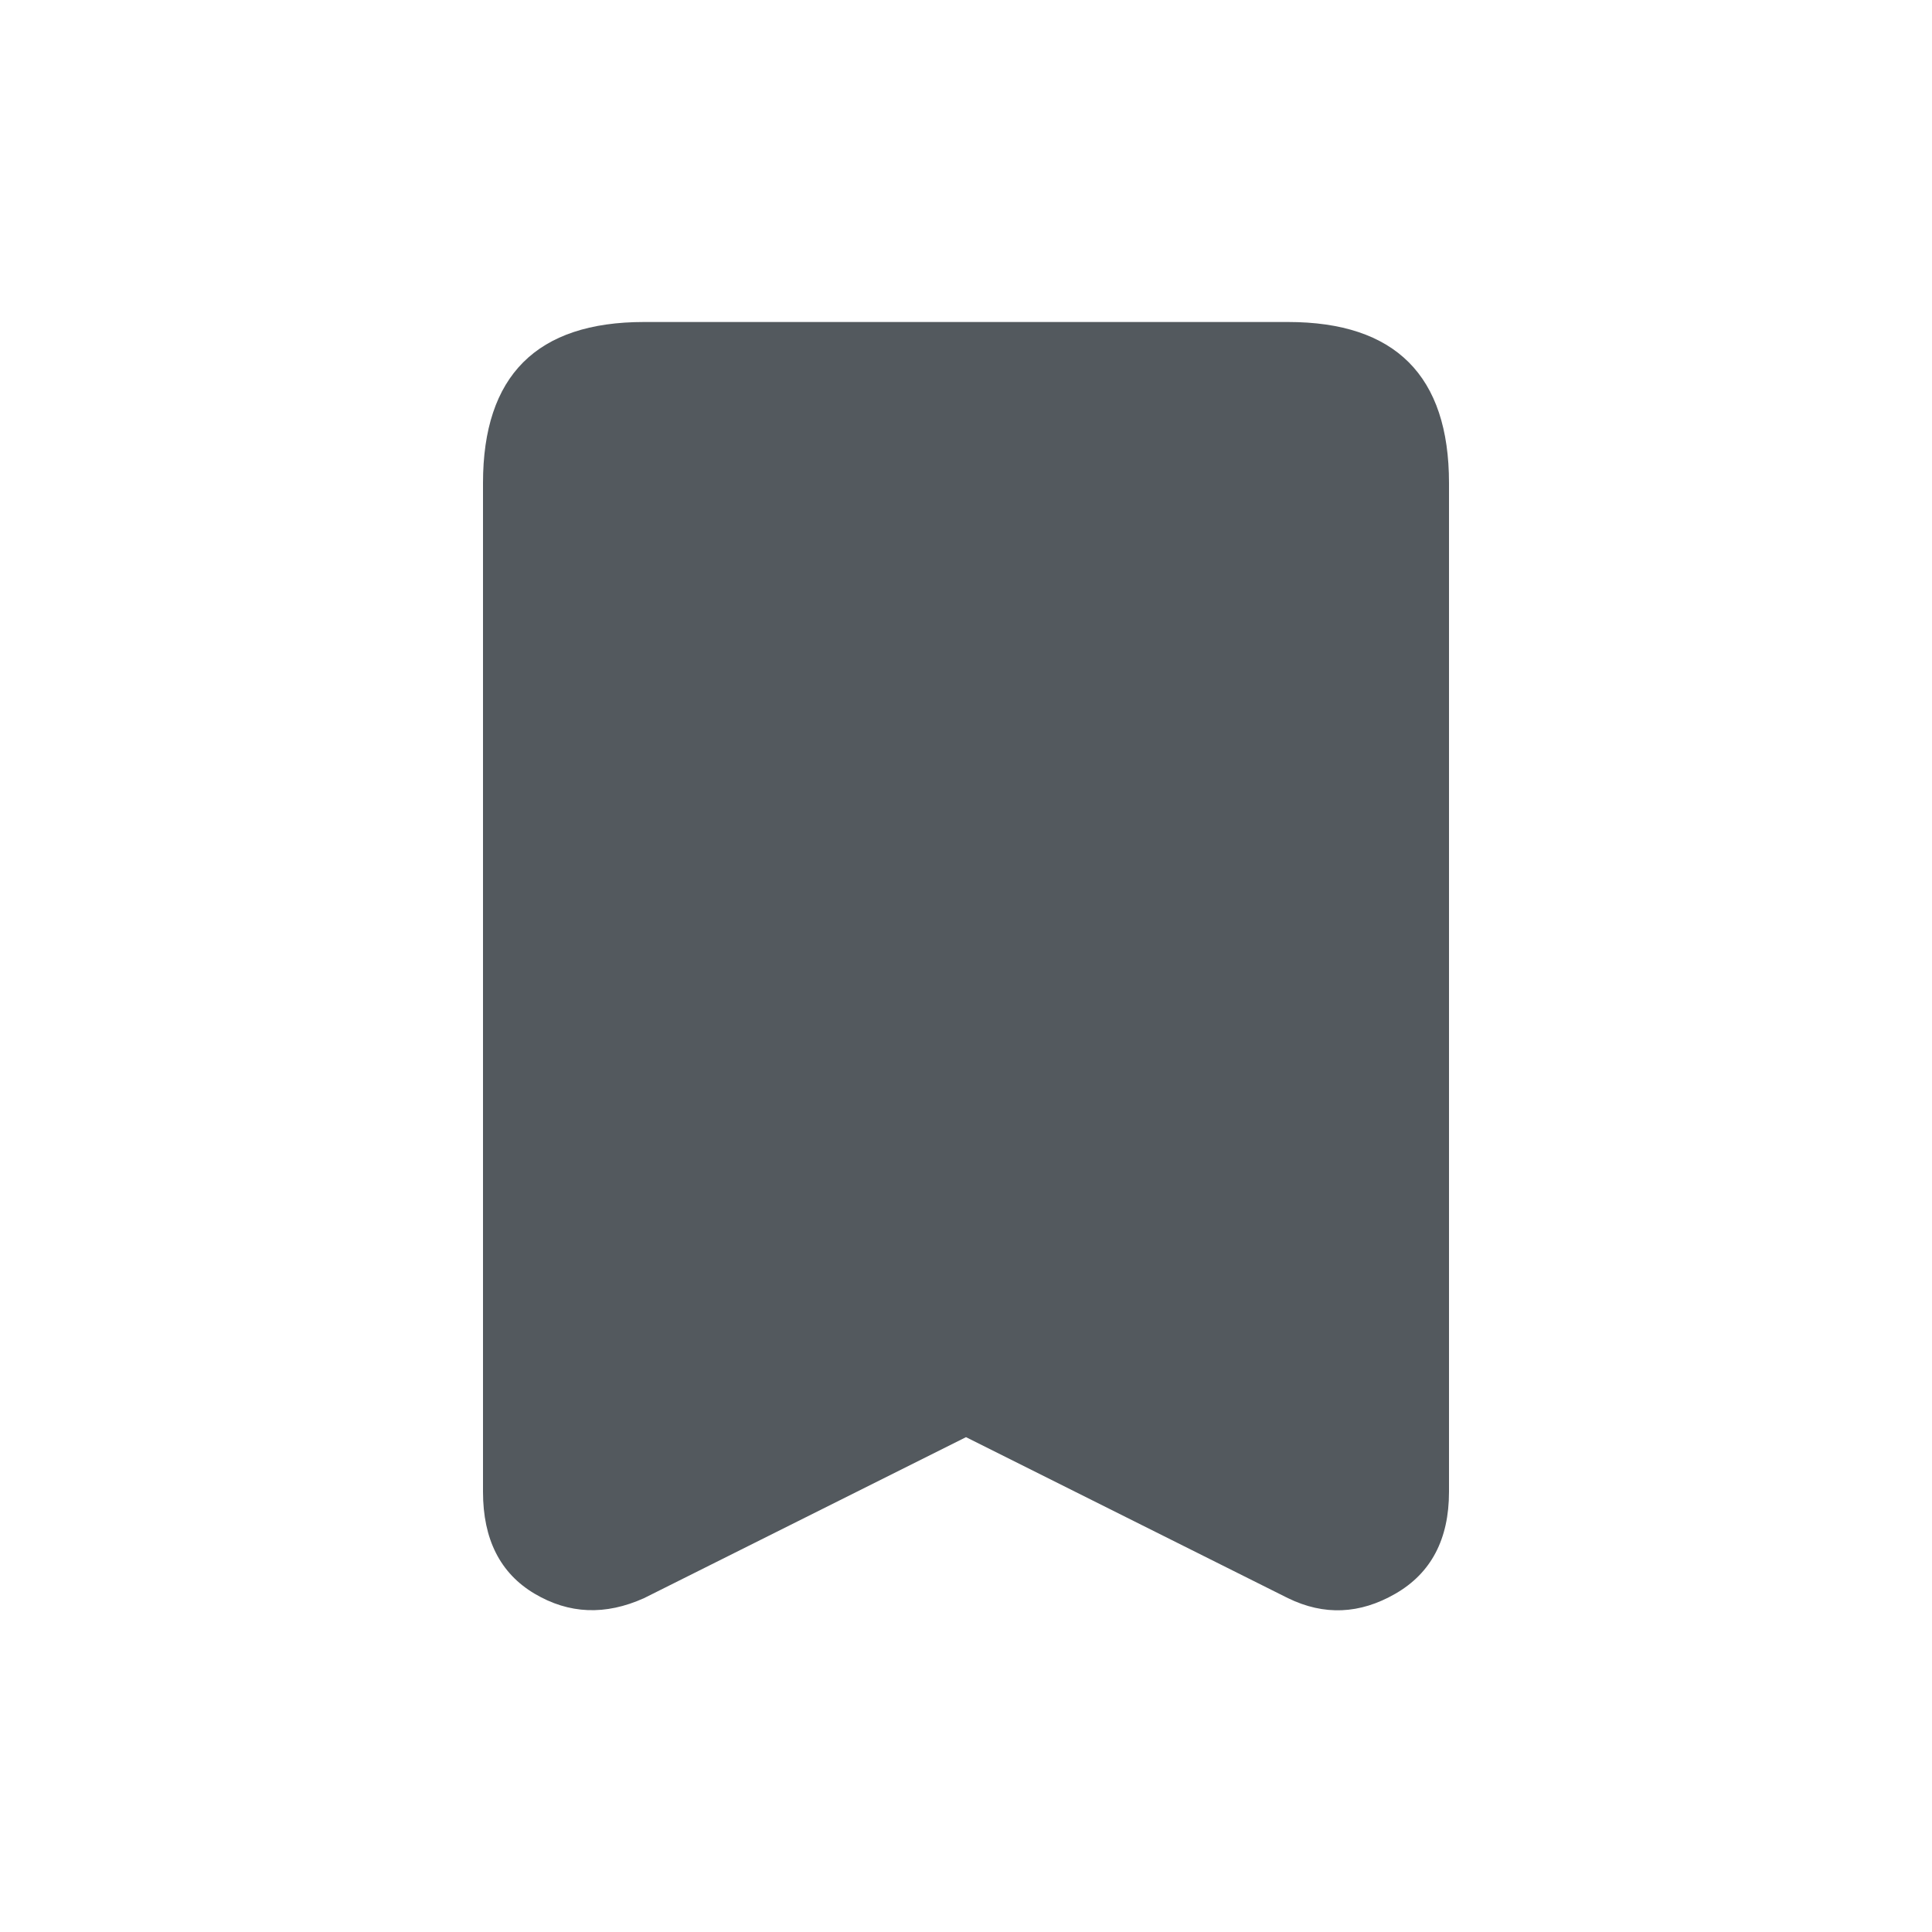
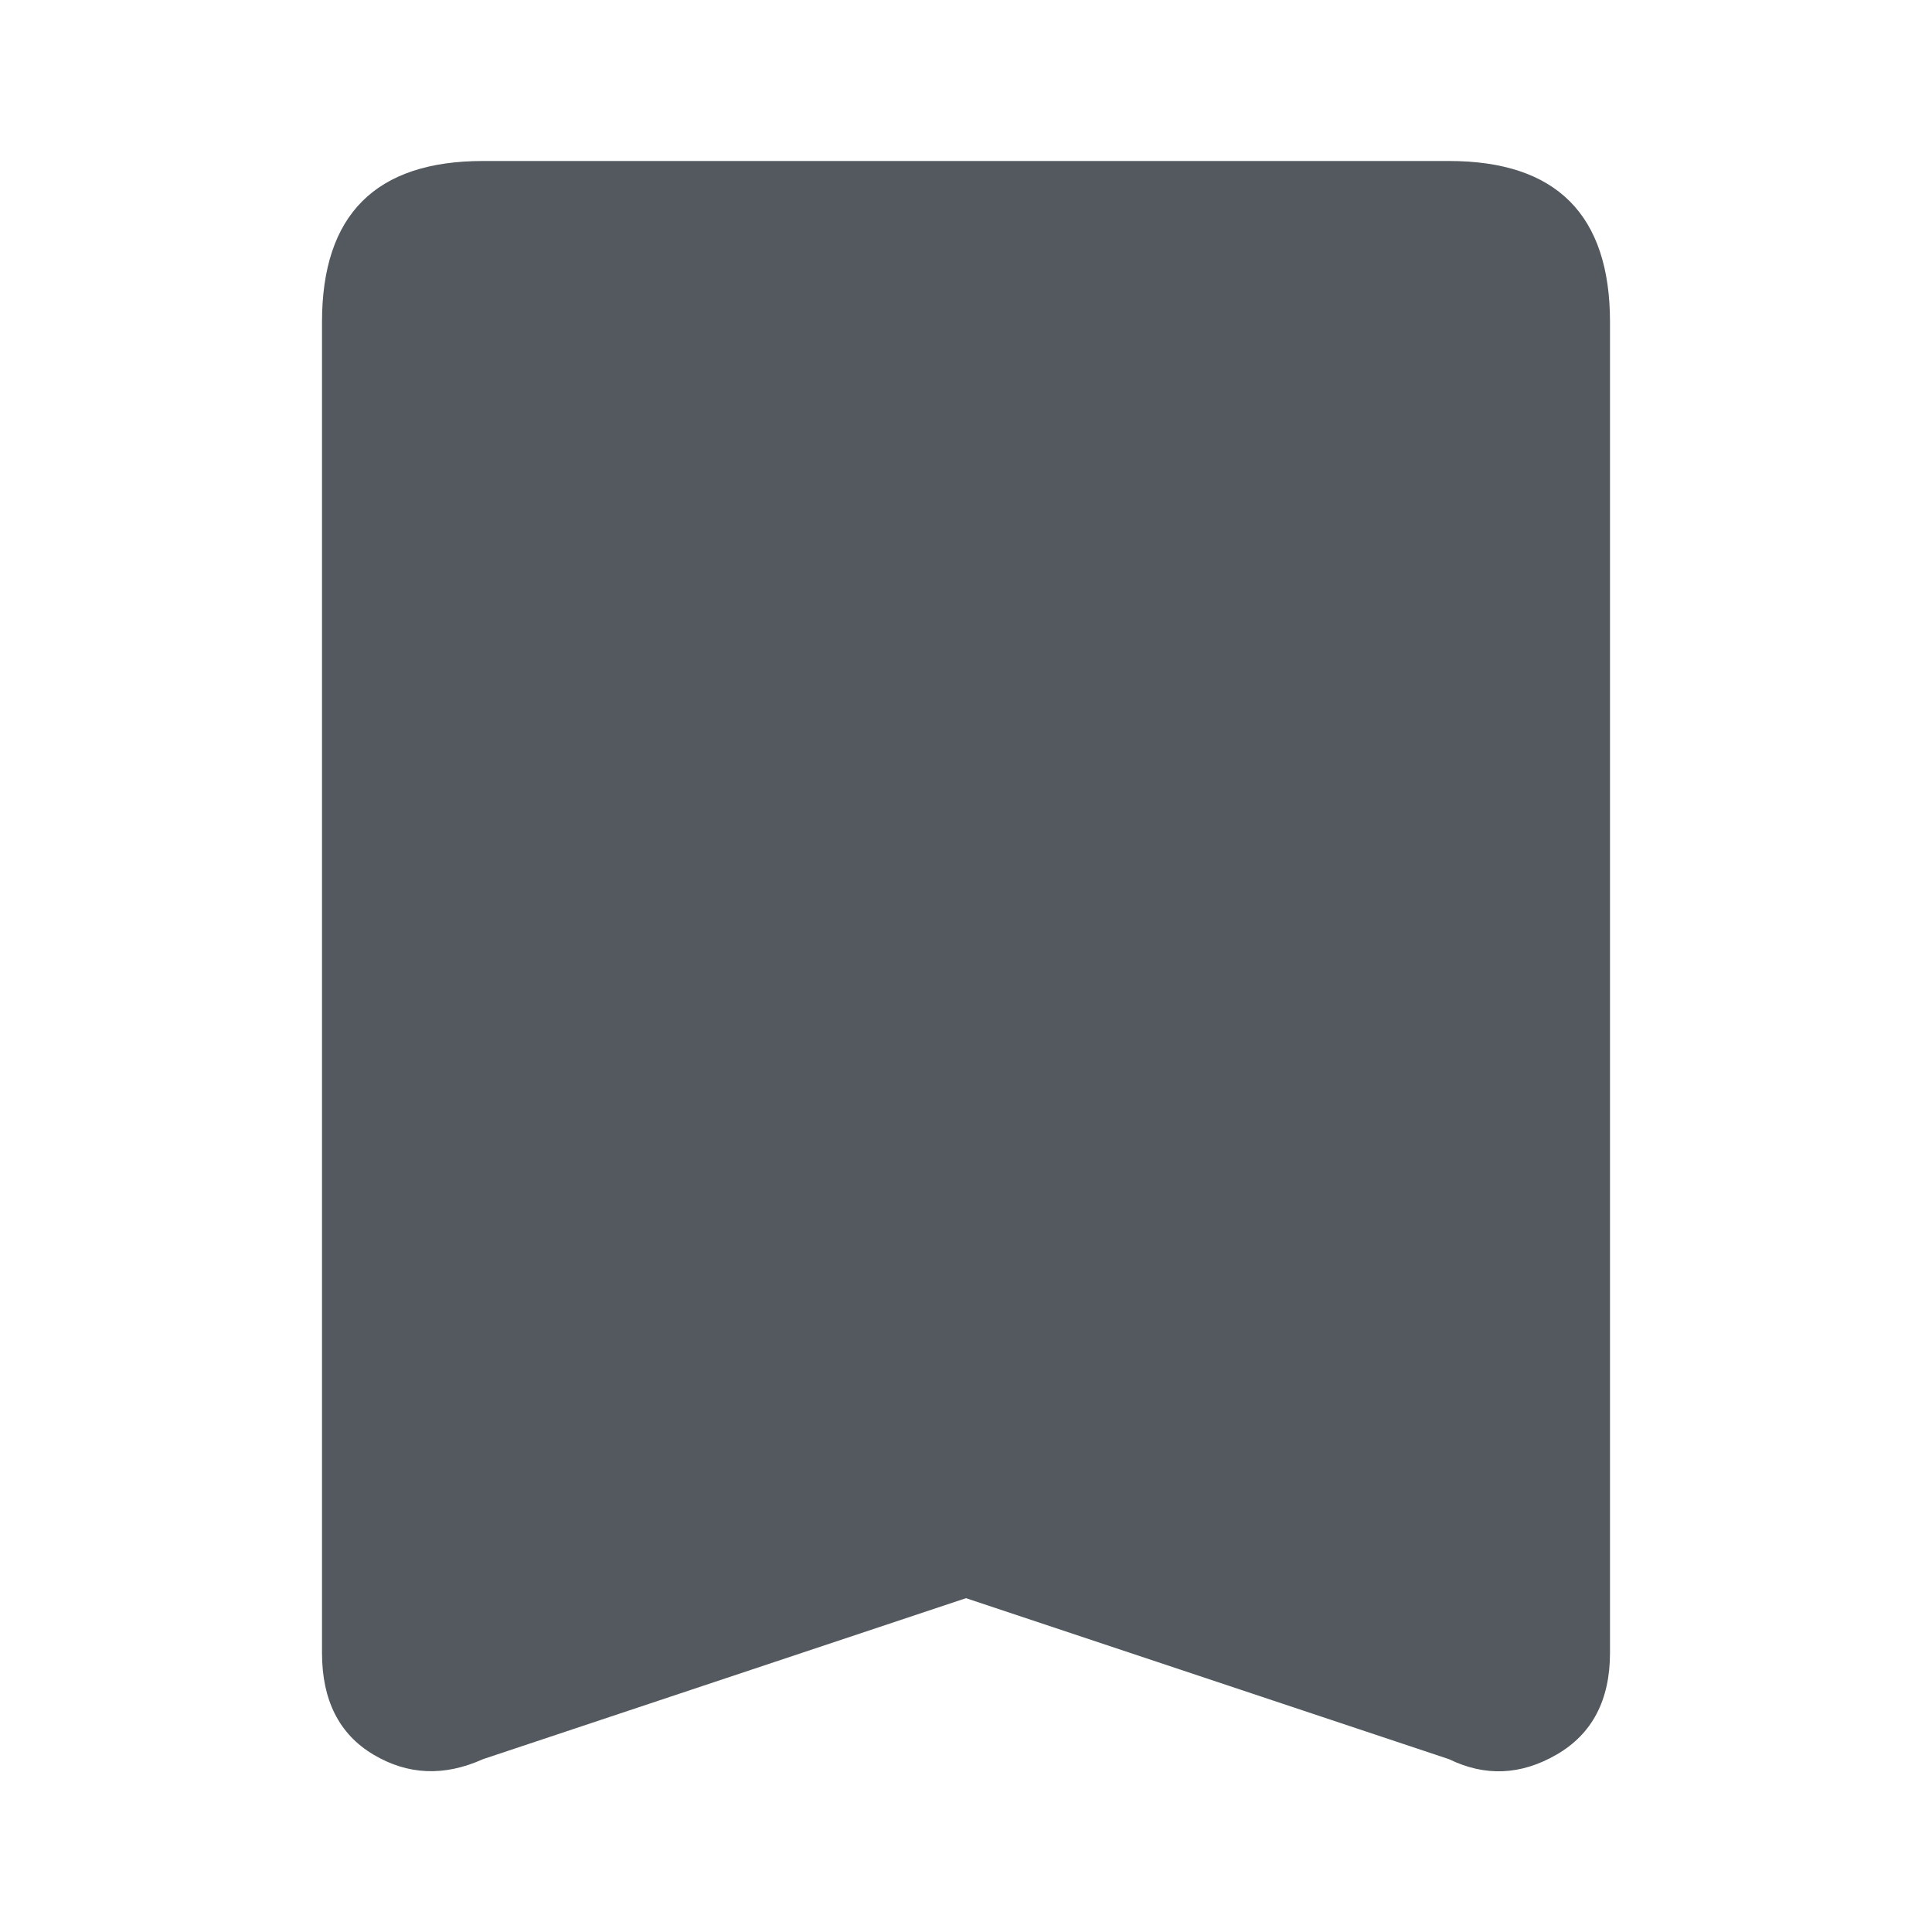
<svg xmlns="http://www.w3.org/2000/svg" width="24" height="24" viewBox="0 0 24 24">
-   <path fill="#53595E" fill-rule="evenodd" d="M8 4h8c1.333 0 2 .667 2 2v12.532c0 .588-.222 1.01-.665 1.265-.443.256-.888.274-1.335.056l-4-2-4 2c-.48.216-.932.198-1.36-.056-.426-.253-.64-.675-.64-1.265V6c0-1.333.667-2 2-2z" />
+   <path fill="#53595E" fill-rule="evenodd" d="M6 2h12c1.333 0 2 .667 2 2v16.532c0 .588-.222 1.01-.665 1.265-.443.256-.888.274-1.335.056l-6-2-6 2c-.48.216-.932.198-1.36-.056-.426-.253-.64-.675-.64-1.265V4c0-1.333.667-2 2-2z" />
</svg>
